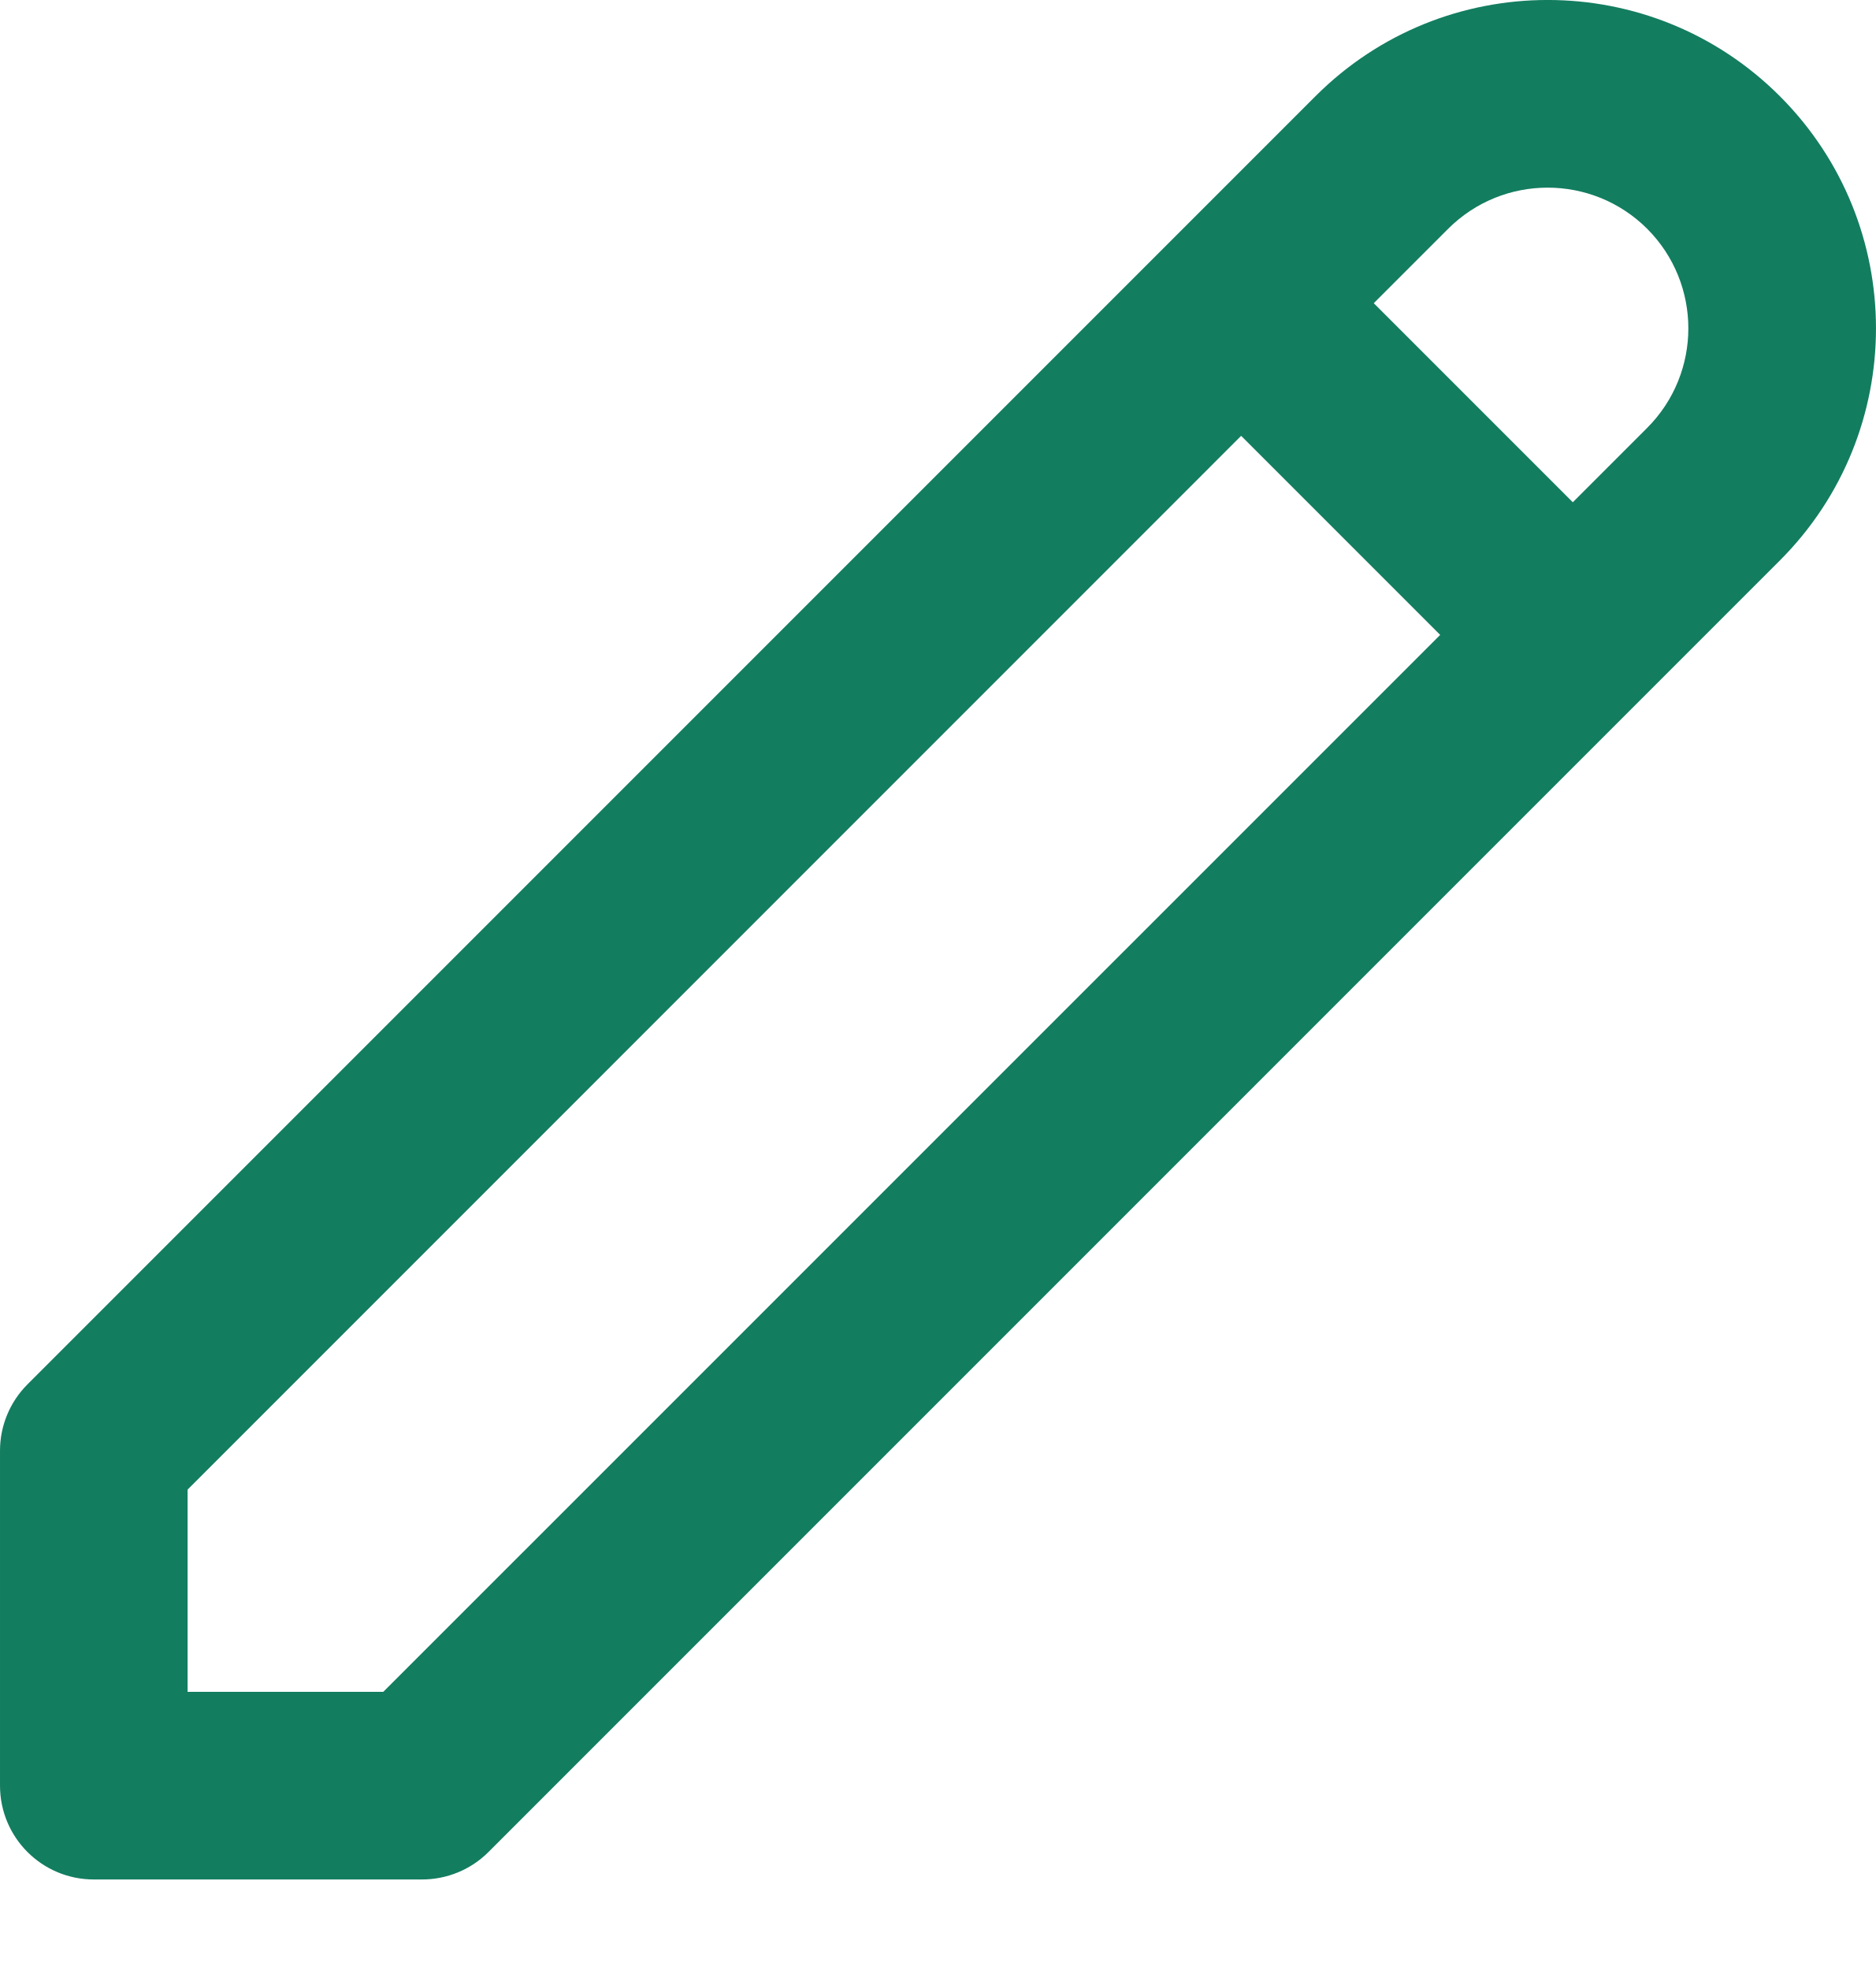
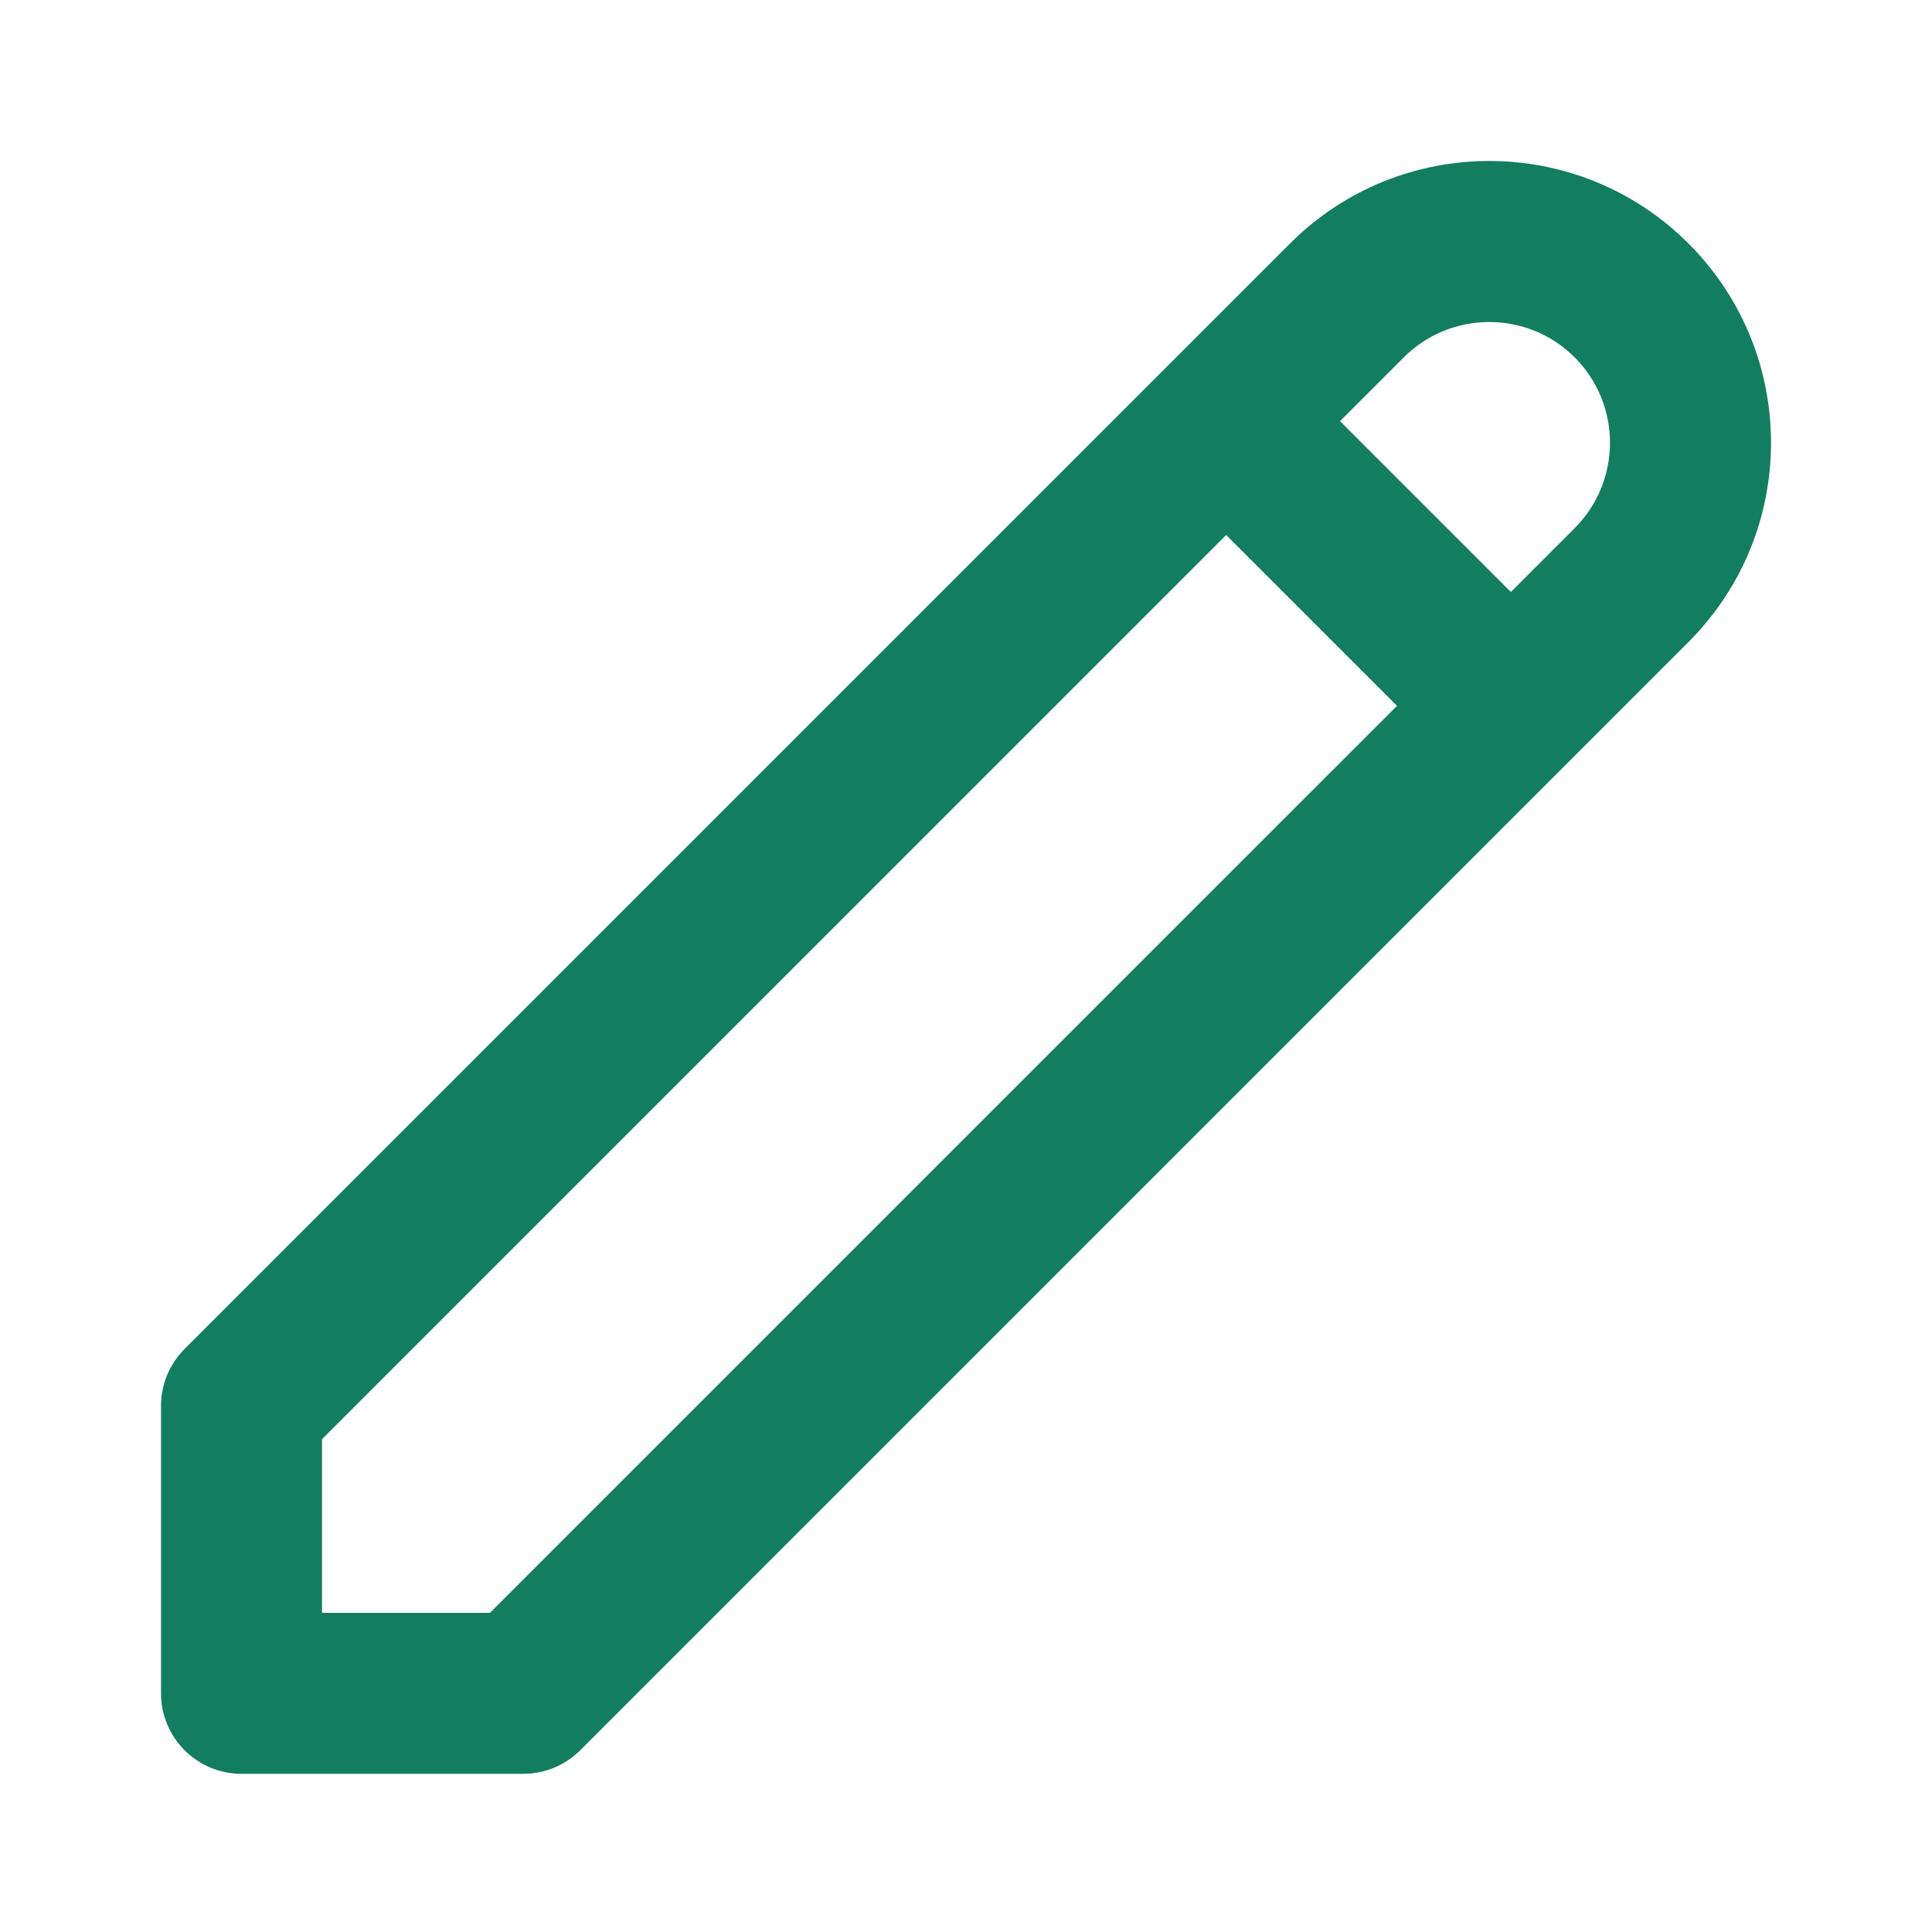
- <svg xmlns="http://www.w3.org/2000/svg" width="20" height="21" viewBox="0 0 20 21" fill="none">
-   <path fill-rule="evenodd" clip-rule="evenodd" d="M17.561 2.439C16.975 1.854 16.025 1.854 15.439 2.439L14.646 3.232L16.768 5.354L17.561 4.561C18.146 3.975 18.146 3.025 17.561 2.439ZM18.975 5.975C20.342 4.608 20.342 2.392 18.975 1.025C17.608 -0.342 15.392 -0.342 14.025 1.025L12.525 2.525L0.293 14.757C0.105 14.945 6.10352e-05 15.199 6.10352e-05 15.464V19.035C6.10352e-05 19.588 0.448 20.035 1 20.035H4.5C4.765 20.035 5.02 19.93 5.207 19.743L18.975 5.975ZM15.354 6.768L13.232 4.646L2 15.879V18.035H4.086L15.354 6.768Z" fill="#137D60" />
+ <svg xmlns="http://www.w3.org/2000/svg" width="24" height="24" viewBox="0 0 24 24" fill="none">
+   <path fill-rule="evenodd" clip-rule="evenodd" d="M19.561 4.439C18.975 3.854 18.025 3.854 17.439 4.439L16.646 5.232L18.768 7.354L19.561 6.561C20.146 5.975 20.146 5.025 19.561 4.439ZM20.975 7.975C22.342 6.608 22.342 4.392 20.975 3.025C19.608 1.658 17.392 1.658 16.025 3.025L14.525 4.525L2.293 16.757C2.105 16.945 2 17.199 2 17.464V21.035C2 21.588 2.448 22.035 3 22.035H6.5C6.765 22.035 7.02 21.93 7.207 21.743L20.975 7.975ZM17.354 8.768L15.232 6.646L4 17.879V20.035H6.086L17.354 8.768Z" fill="#137D60" />
</svg>
